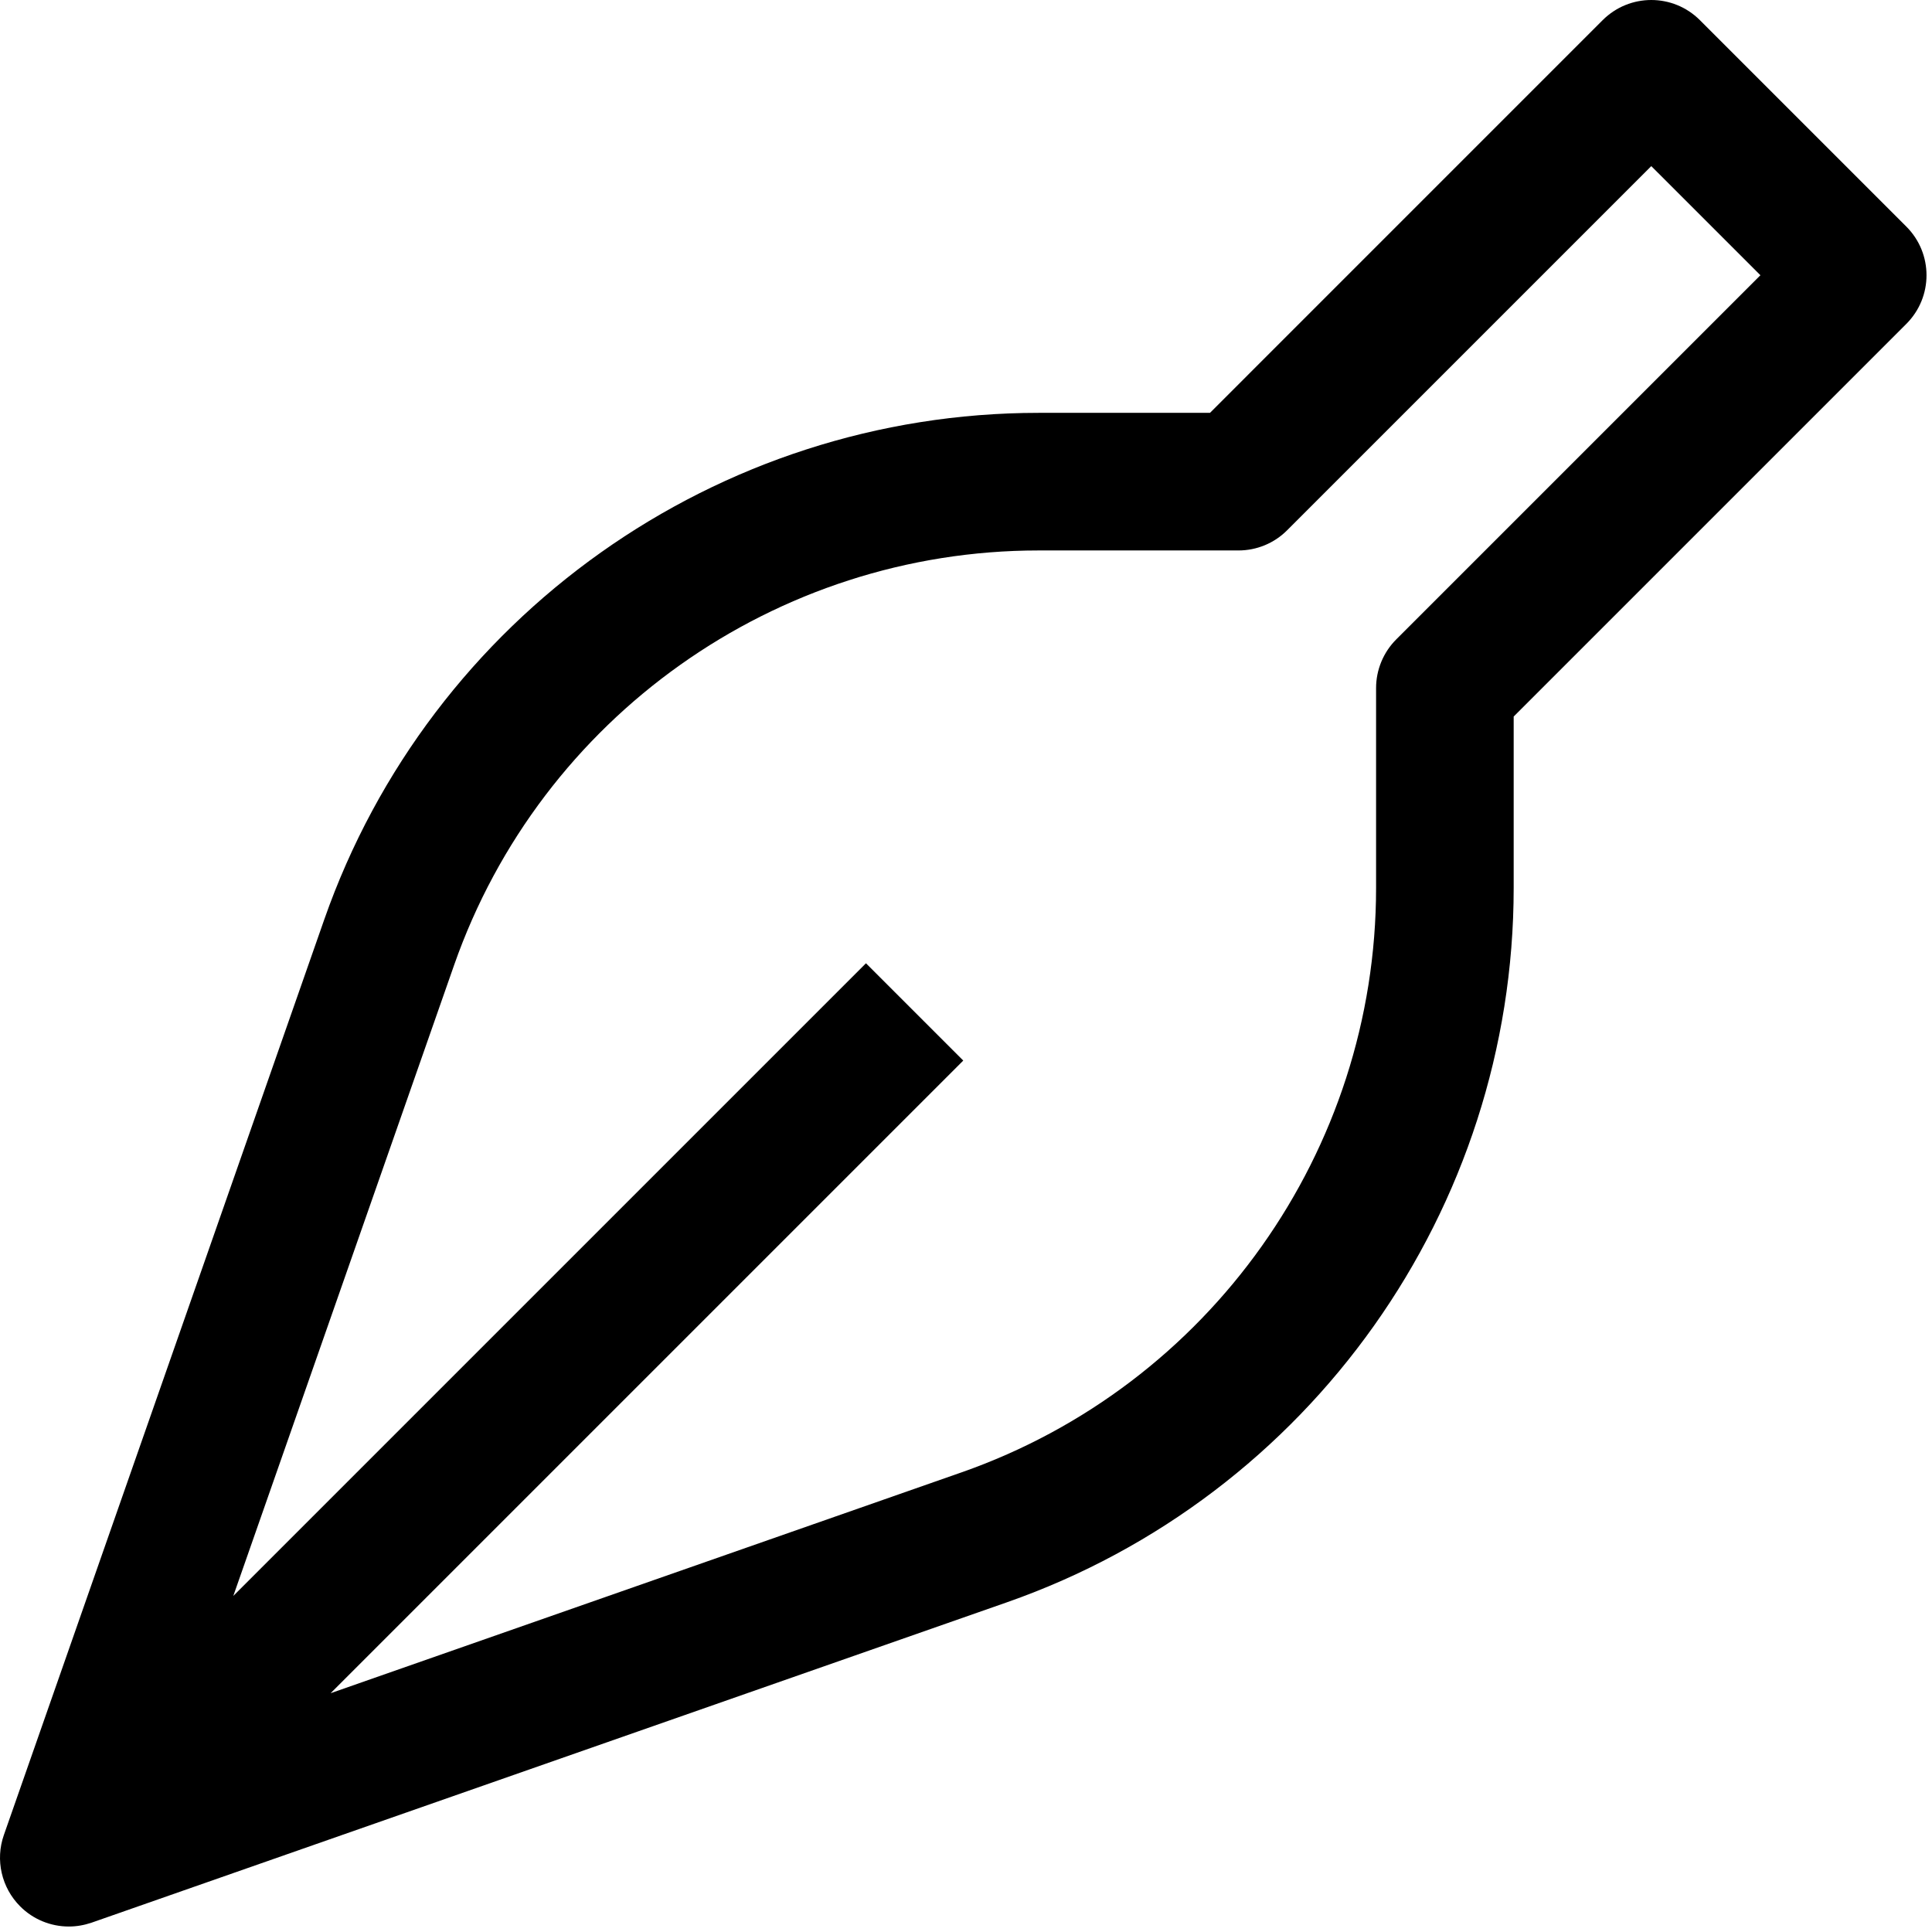
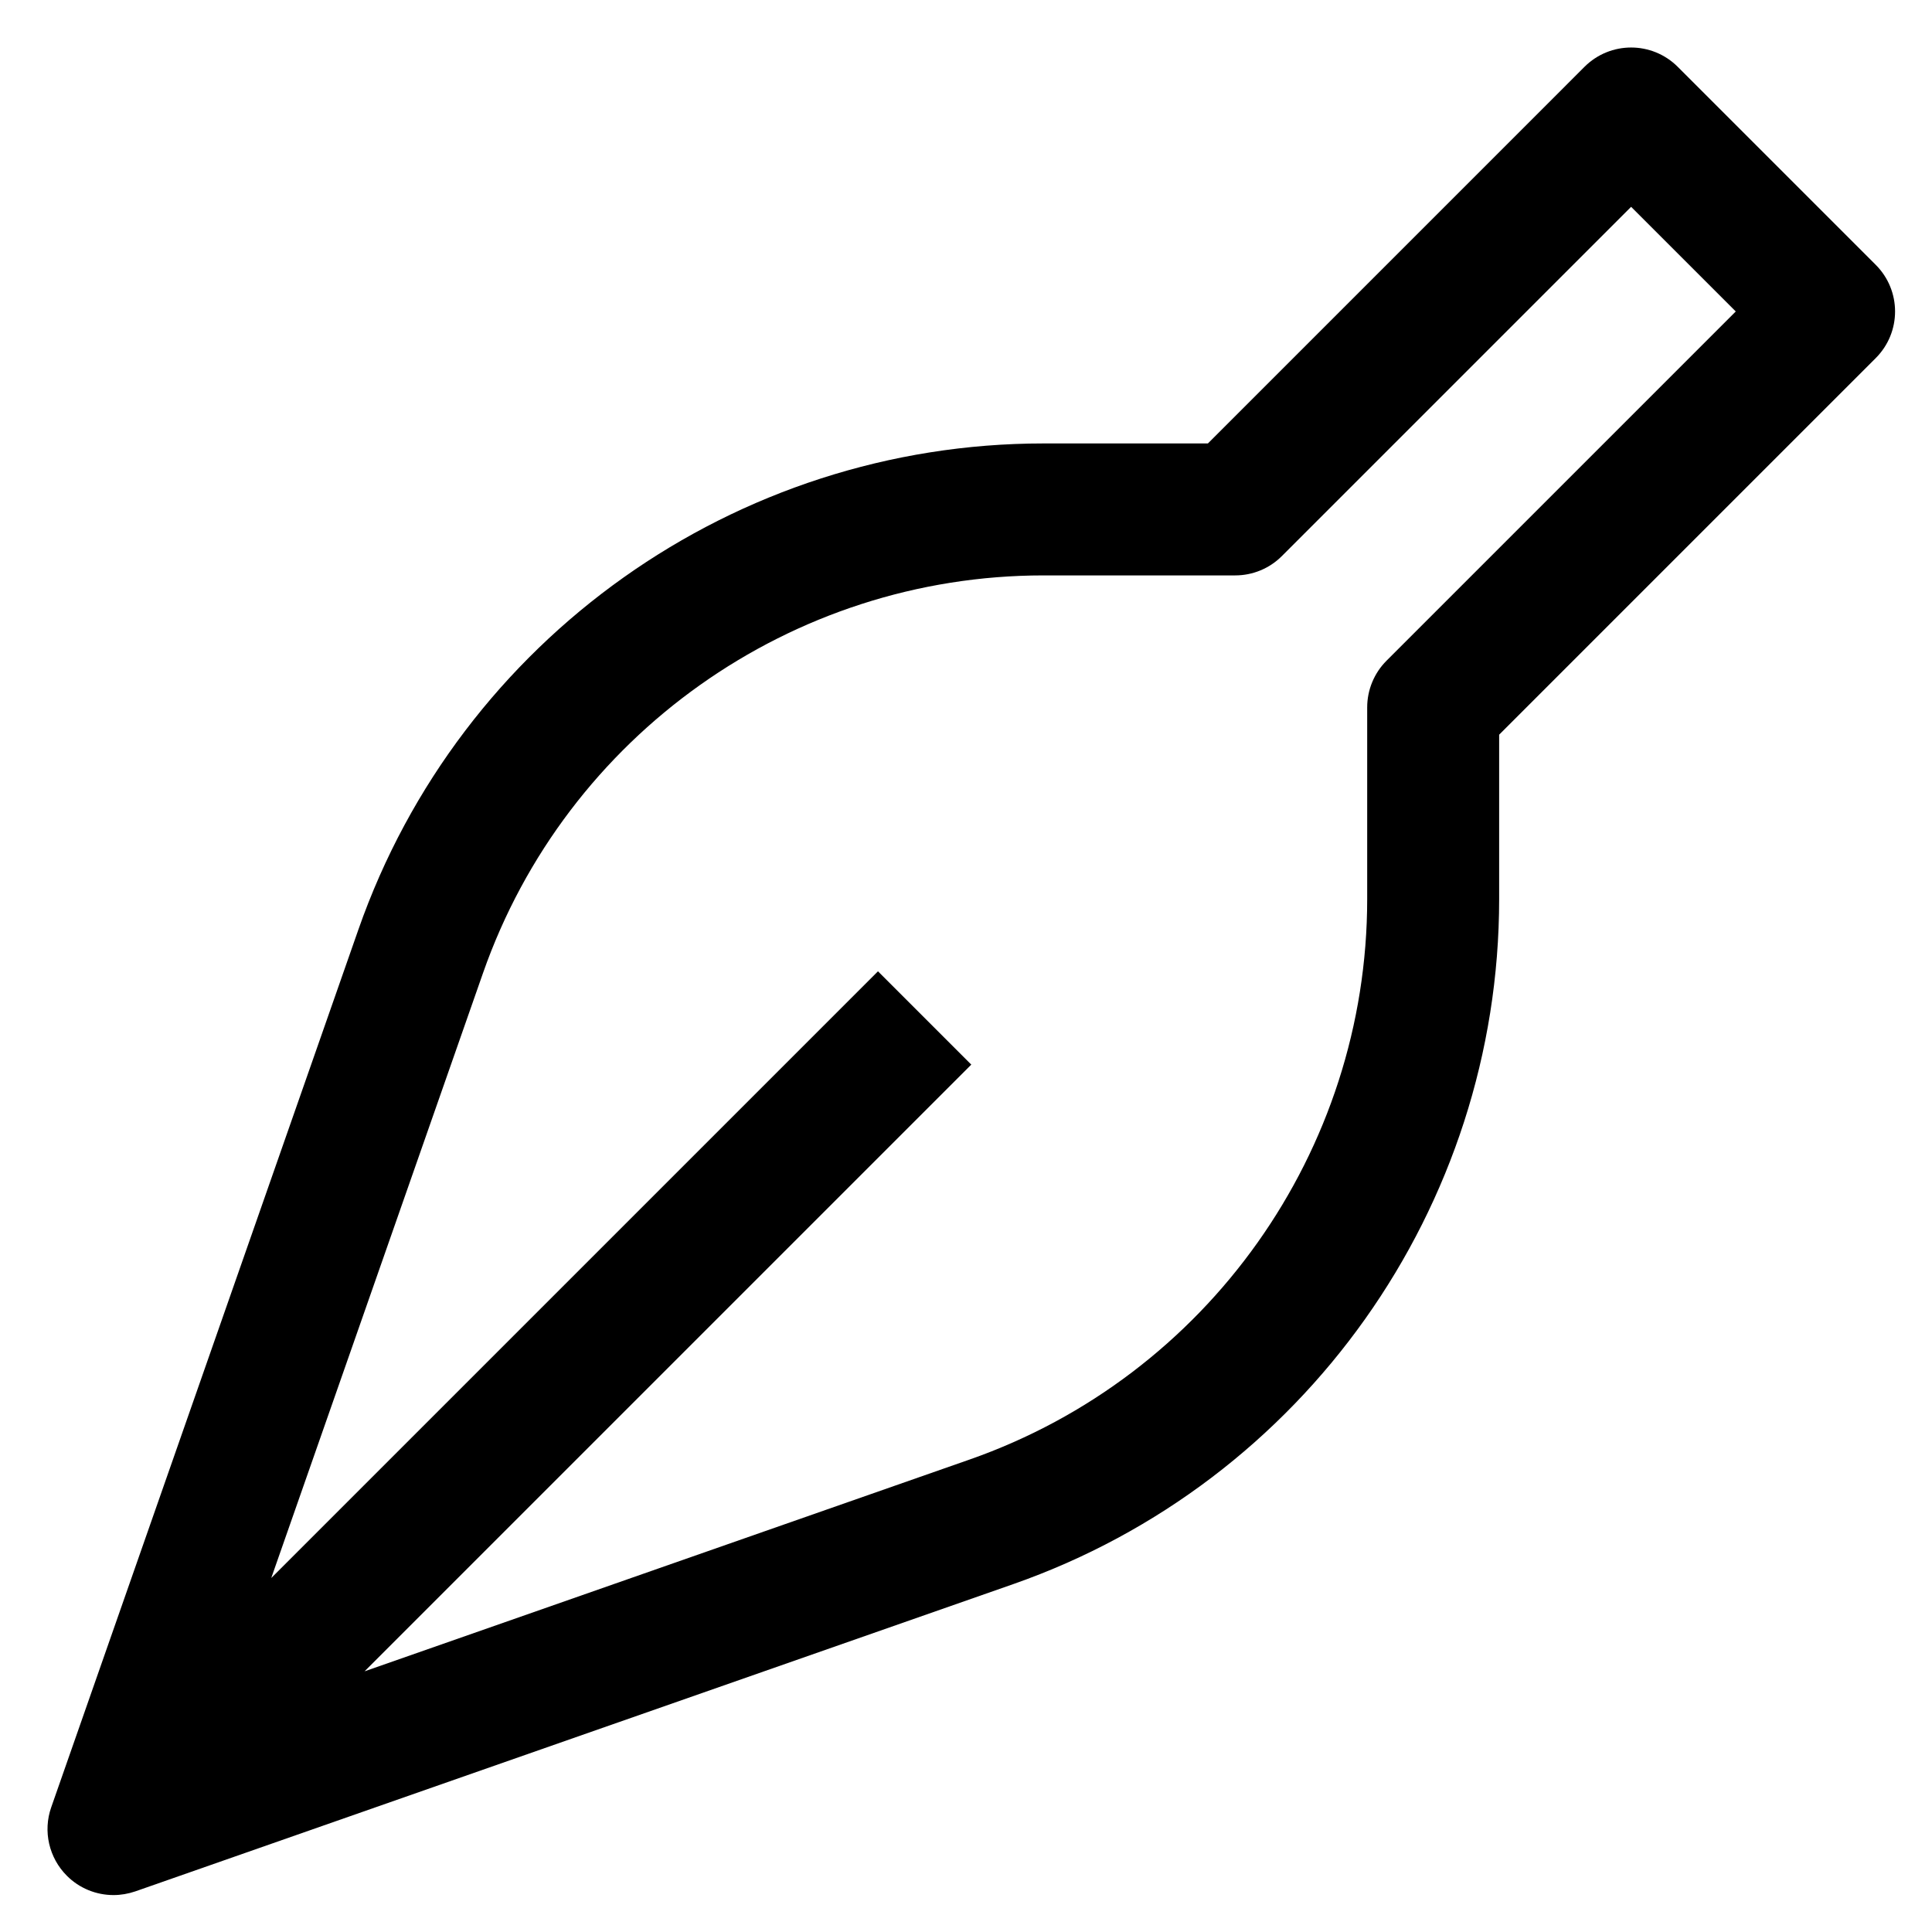
- <svg xmlns="http://www.w3.org/2000/svg" width="117" height="117" viewBox="0 0 117 117" fill="none">
-   <path d="M84.554 38.722C83.775 39.502 83.334 40.564 83.334 41.668V53.772C83.334 69.689 73.242 83.91 58.221 89.168L20.021 102.539L58.334 64.227L52.442 58.335L14.129 96.647L27.5 58.447C32.759 43.427 46.979 33.335 62.896 33.335H75C76.104 33.335 77.167 32.897 77.946 32.114L100 10.06L106.609 16.668L84.554 38.722ZM115.446 13.722L102.946 1.222C101.317 -0.407 98.684 -0.407 97.054 1.222L73.275 25.002H62.896C43.446 25.002 26.059 37.335 19.634 55.693L0.234 111.127C-0.296 112.635 0.092 114.318 1.221 115.447C2.013 116.243 3.079 116.668 4.167 116.668C4.629 116.668 5.092 116.589 5.546 116.435L60.975 97.035C79.334 90.61 91.667 73.222 91.667 53.772V43.393L115.446 19.614C117.075 17.985 117.075 15.352 115.446 13.722Z" fill="black" />
+ <svg xmlns="http://www.w3.org/2000/svg" width="122" height="122" viewBox="0 0 122 122" fill="none">
+   <path d="M87.554 41.722C86.775 42.502 86.334 43.564 86.334 44.668V56.772C86.334 72.689 76.242 86.91 61.221 92.168L23.021 105.539L61.334 67.227L55.442 61.335L17.129 99.647L30.5 61.447C35.759 46.427 49.979 36.335 65.896 36.335H78C79.104 36.335 80.167 35.897 80.946 35.114L103 13.06L109.609 19.668L87.554 41.722ZM118.446 16.722L105.946 4.222C104.317 2.593 101.684 2.593 100.054 4.222L76.275 28.002H65.896C46.446 28.002 29.059 40.335 22.634 58.693L3.234 114.127C2.704 115.635 3.092 117.318 4.221 118.447C5.013 119.243 6.079 119.668 7.167 119.668C7.629 119.668 8.092 119.589 8.546 119.435L63.975 100.035C82.334 93.61 94.667 76.222 94.667 56.772V46.393L118.446 22.614C120.075 20.985 120.075 18.352 118.446 16.722Z" fill="black" />
</svg>
